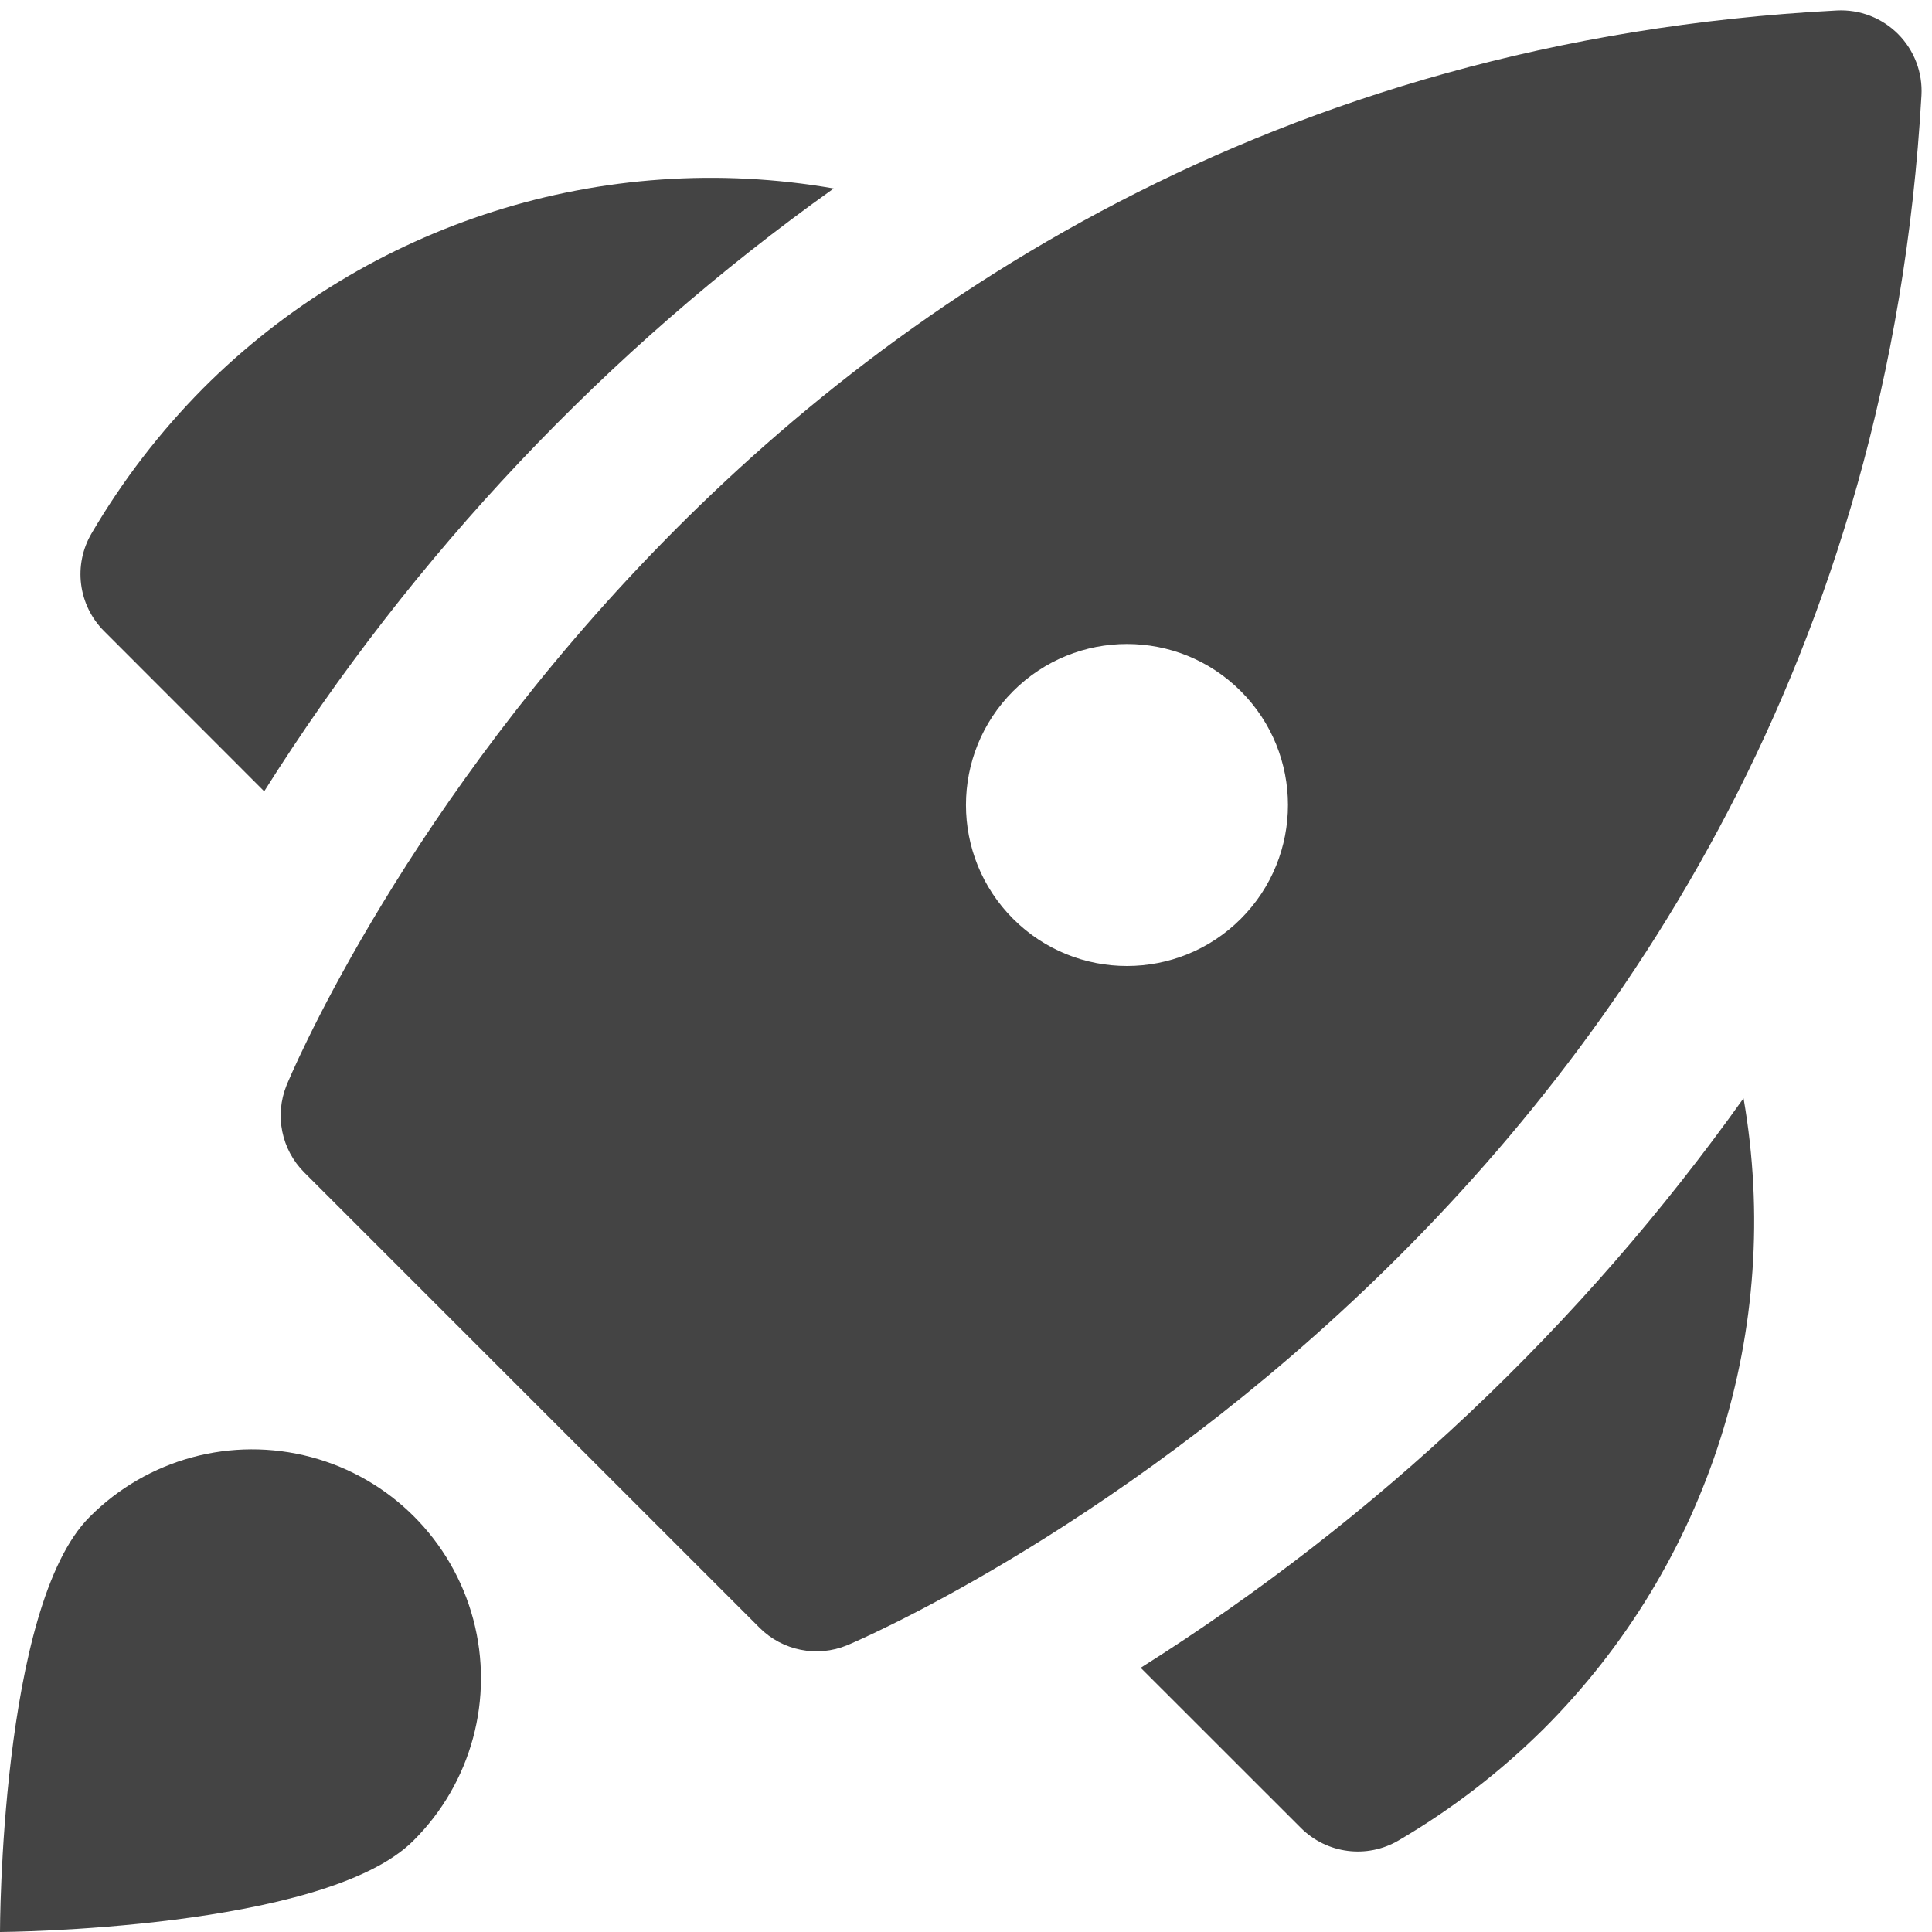
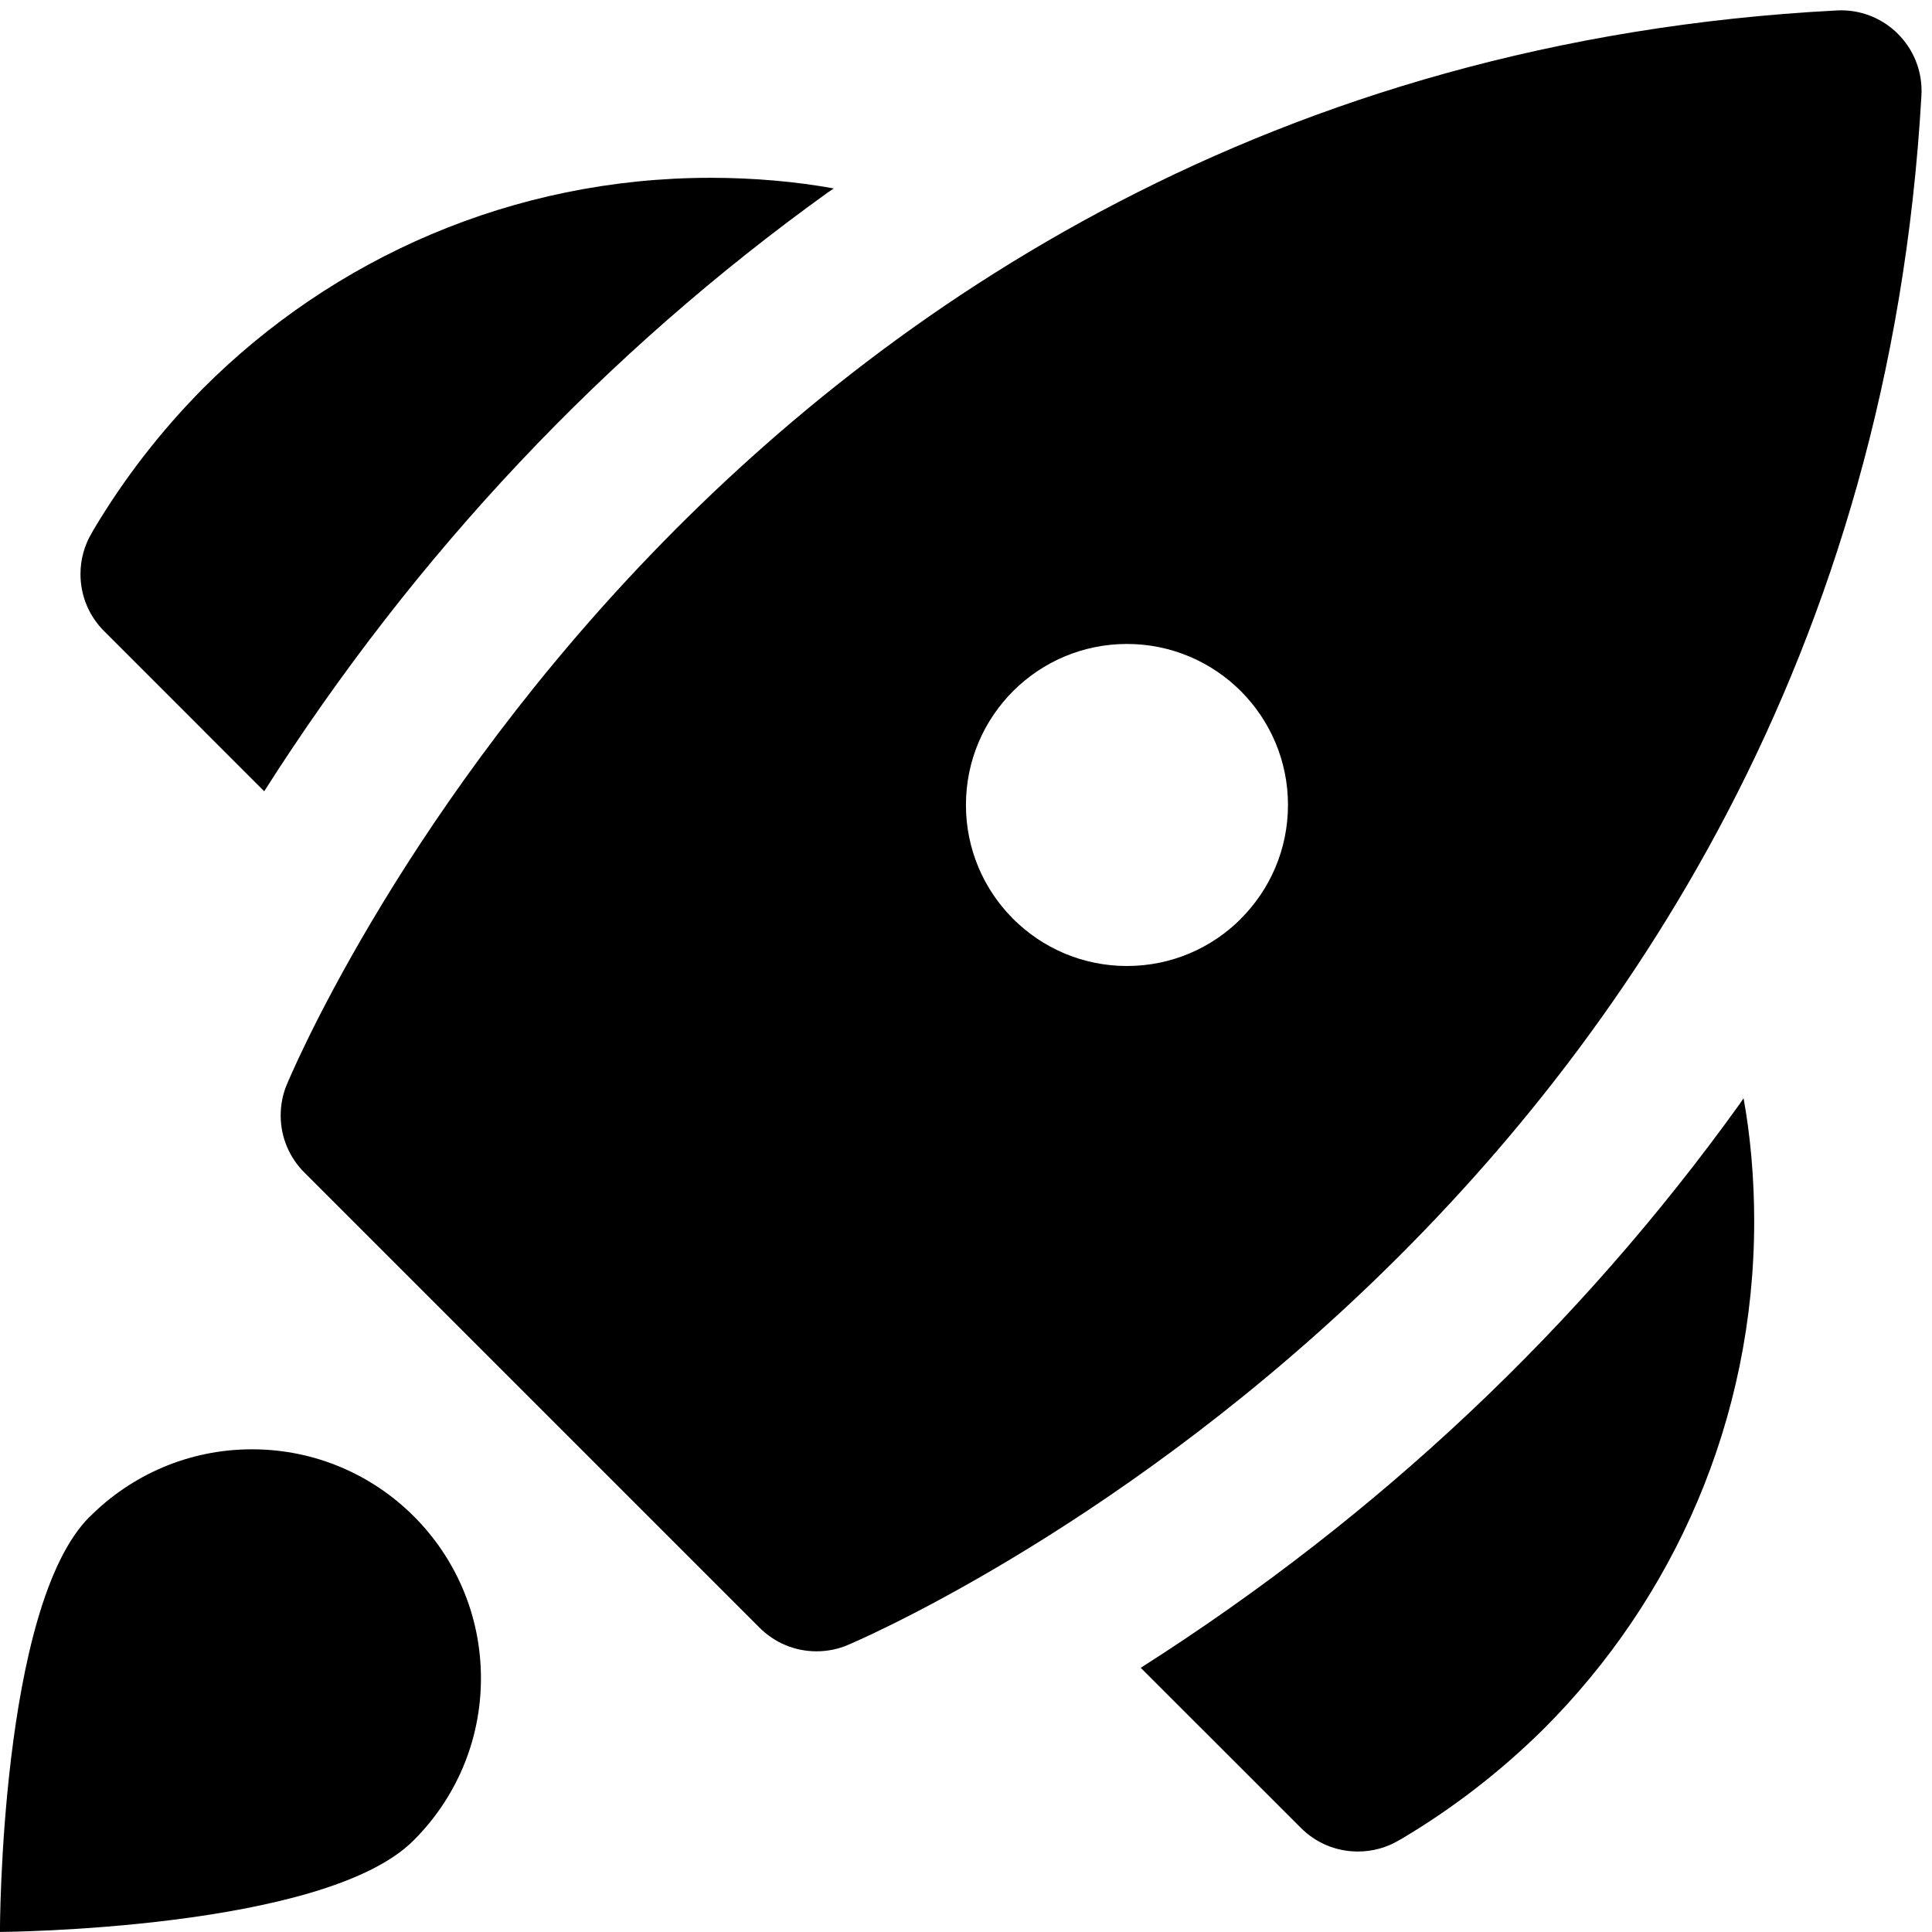
- <svg xmlns="http://www.w3.org/2000/svg" x="0px" y="0px" viewBox="0 0 24 24" width="24" height="24">
-   <g class="nc-icon-wrapper" fill="#444444">
-     <path d="M23.58.424A1,1,0,0,0,22.819.13C8.791.862,3.609,13.358,3.559,13.484a1,1,0,0,0,.22,1.08l5.657,5.657a1,1,0,0,0,1.085.218c.125-.051,12.554-5.291,13.348-19.253A1,1,0,0,0,23.58.424Zm-8.166,10.99a2,2,0,1,1,0-2.828A2,2,0,0,1,15.414,11.414Z" fill="#444444" />
-     <path data-color="color-2" d="M1.113,18.844a2.844,2.844,0,1,1,4.022,4.022C4.024,23.977,0,24,0,24S0,19.954,1.113,18.844Z" fill="#444444" />
-     <path id="color-2" d="M10.357,2.341A8.911,8.911,0,0,0,2.522,4.825a9.084,9.084,0,0,0-1.384,1.8,1,1,0,0,0,.155,1.215l1.989,1.99A26.623,26.623,0,0,1,10.357,2.341Z" fill="#444444" />
-     <path id="color-3" d="M21.659,13.643a8.911,8.911,0,0,1-2.484,7.835,9.084,9.084,0,0,1-1.8,1.384,1,1,0,0,1-1.215-.155l-1.99-1.989A26.623,26.623,0,0,0,21.659,13.643Z" fill="#444444" />
-   </g>
+ <svg xmlns="http://www.w3.org/2000/svg" version="1.1" width="32" height="32" viewBox="0 0 32 32">
+   <path d="M31.44 0.565c-0.242-0.243-0.576-0.394-0.946-0.394-0.024 0-0.048 0.001-0.072 0.002l0.003-0c-18.704 0.976-25.613 17.637-25.68 17.805-0.061 0.147-0.096 0.319-0.096 0.498 0 0.368 0.149 0.701 0.39 0.942l7.543 7.543c0.241 0.241 0.574 0.39 0.942 0.39 0.182 0 0.355-0.036 0.513-0.102l-0.009 0.003c0.167-0.068 16.739-7.055 17.797-25.671 0.001-0.023 0.002-0.049 0.002-0.076 0-0.367-0.148-0.699-0.388-0.94l0 0zM20.552 15.219c-0.483 0.483-1.149 0.781-1.886 0.781-1.473 0-2.667-1.194-2.667-2.667s1.194-2.667 2.667-2.667c0.737 0 1.403 0.299 1.886 0.781v0c0.482 0.483 0.781 1.149 0.781 1.885s-0.298 1.403-0.781 1.885v0z" />
+   <path d="M1.484 25.125c0.687-0.692 1.639-1.12 2.69-1.12 2.094 0 3.792 1.698 3.792 3.792 0 1.052-0.428 2.003-1.12 2.69l-0 0c-1.481 1.481-6.847 1.512-6.847 1.512s0-5.395 1.484-6.875z" />
+   <path d="M13.809 3.121c-0.613-0.112-1.317-0.176-2.037-0.176-3.285 0-6.258 1.333-8.409 3.488l-0 0c-0.695 0.702-1.306 1.489-1.815 2.344l-0.031 0.056c-0.116 0.194-0.184 0.427-0.184 0.677 0 0.368 0.149 0.702 0.391 0.943v0l2.652 2.653c2.519-3.958 5.662-7.276 9.328-9.913l0.106-0.072z" />
+   <path d="M28.879 18.191c0.112 0.613 0.176 1.317 0.176 2.037 0 3.285-1.333 6.258-3.488 8.409l-0 0c-0.702 0.695-1.489 1.306-2.344 1.815l-0.056 0.031c-0.194 0.116-0.427 0.184-0.677 0.184-0.368 0-0.702-0.149-0.943-0.391v0l-2.653-2.652c3.958-2.519 7.276-5.662 9.913-9.328l0.072-0.106z" />
</svg>
